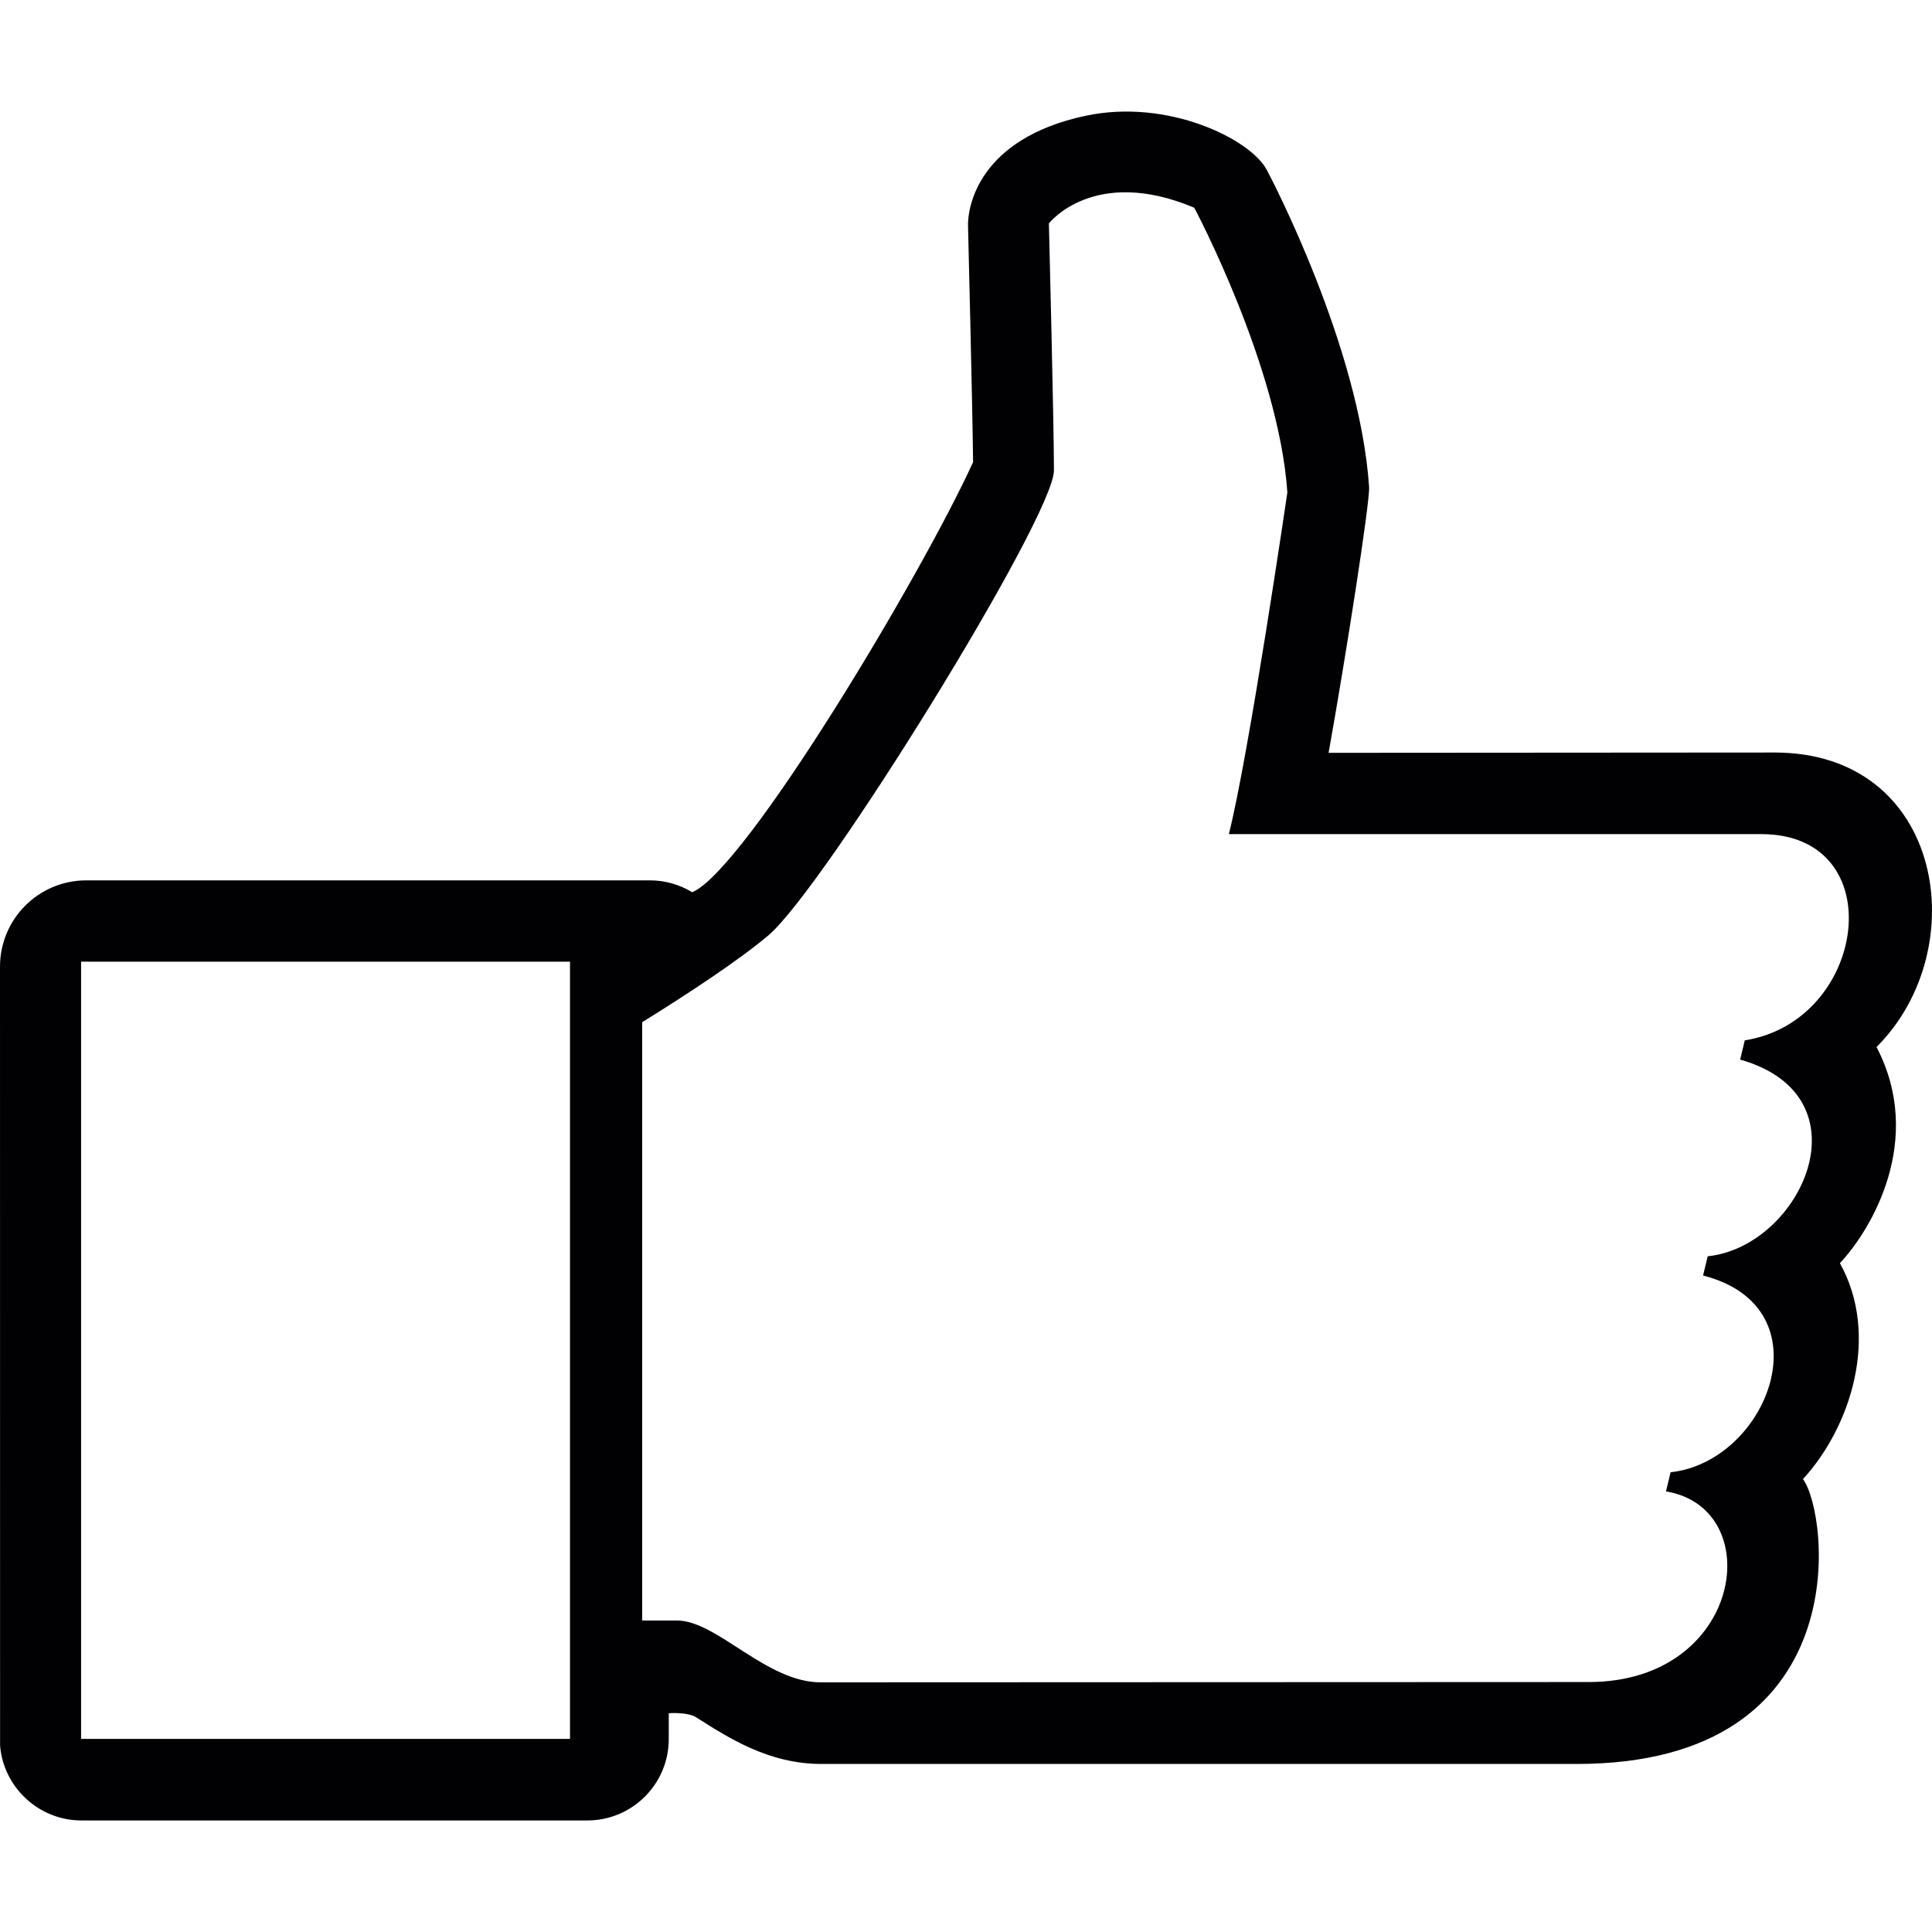
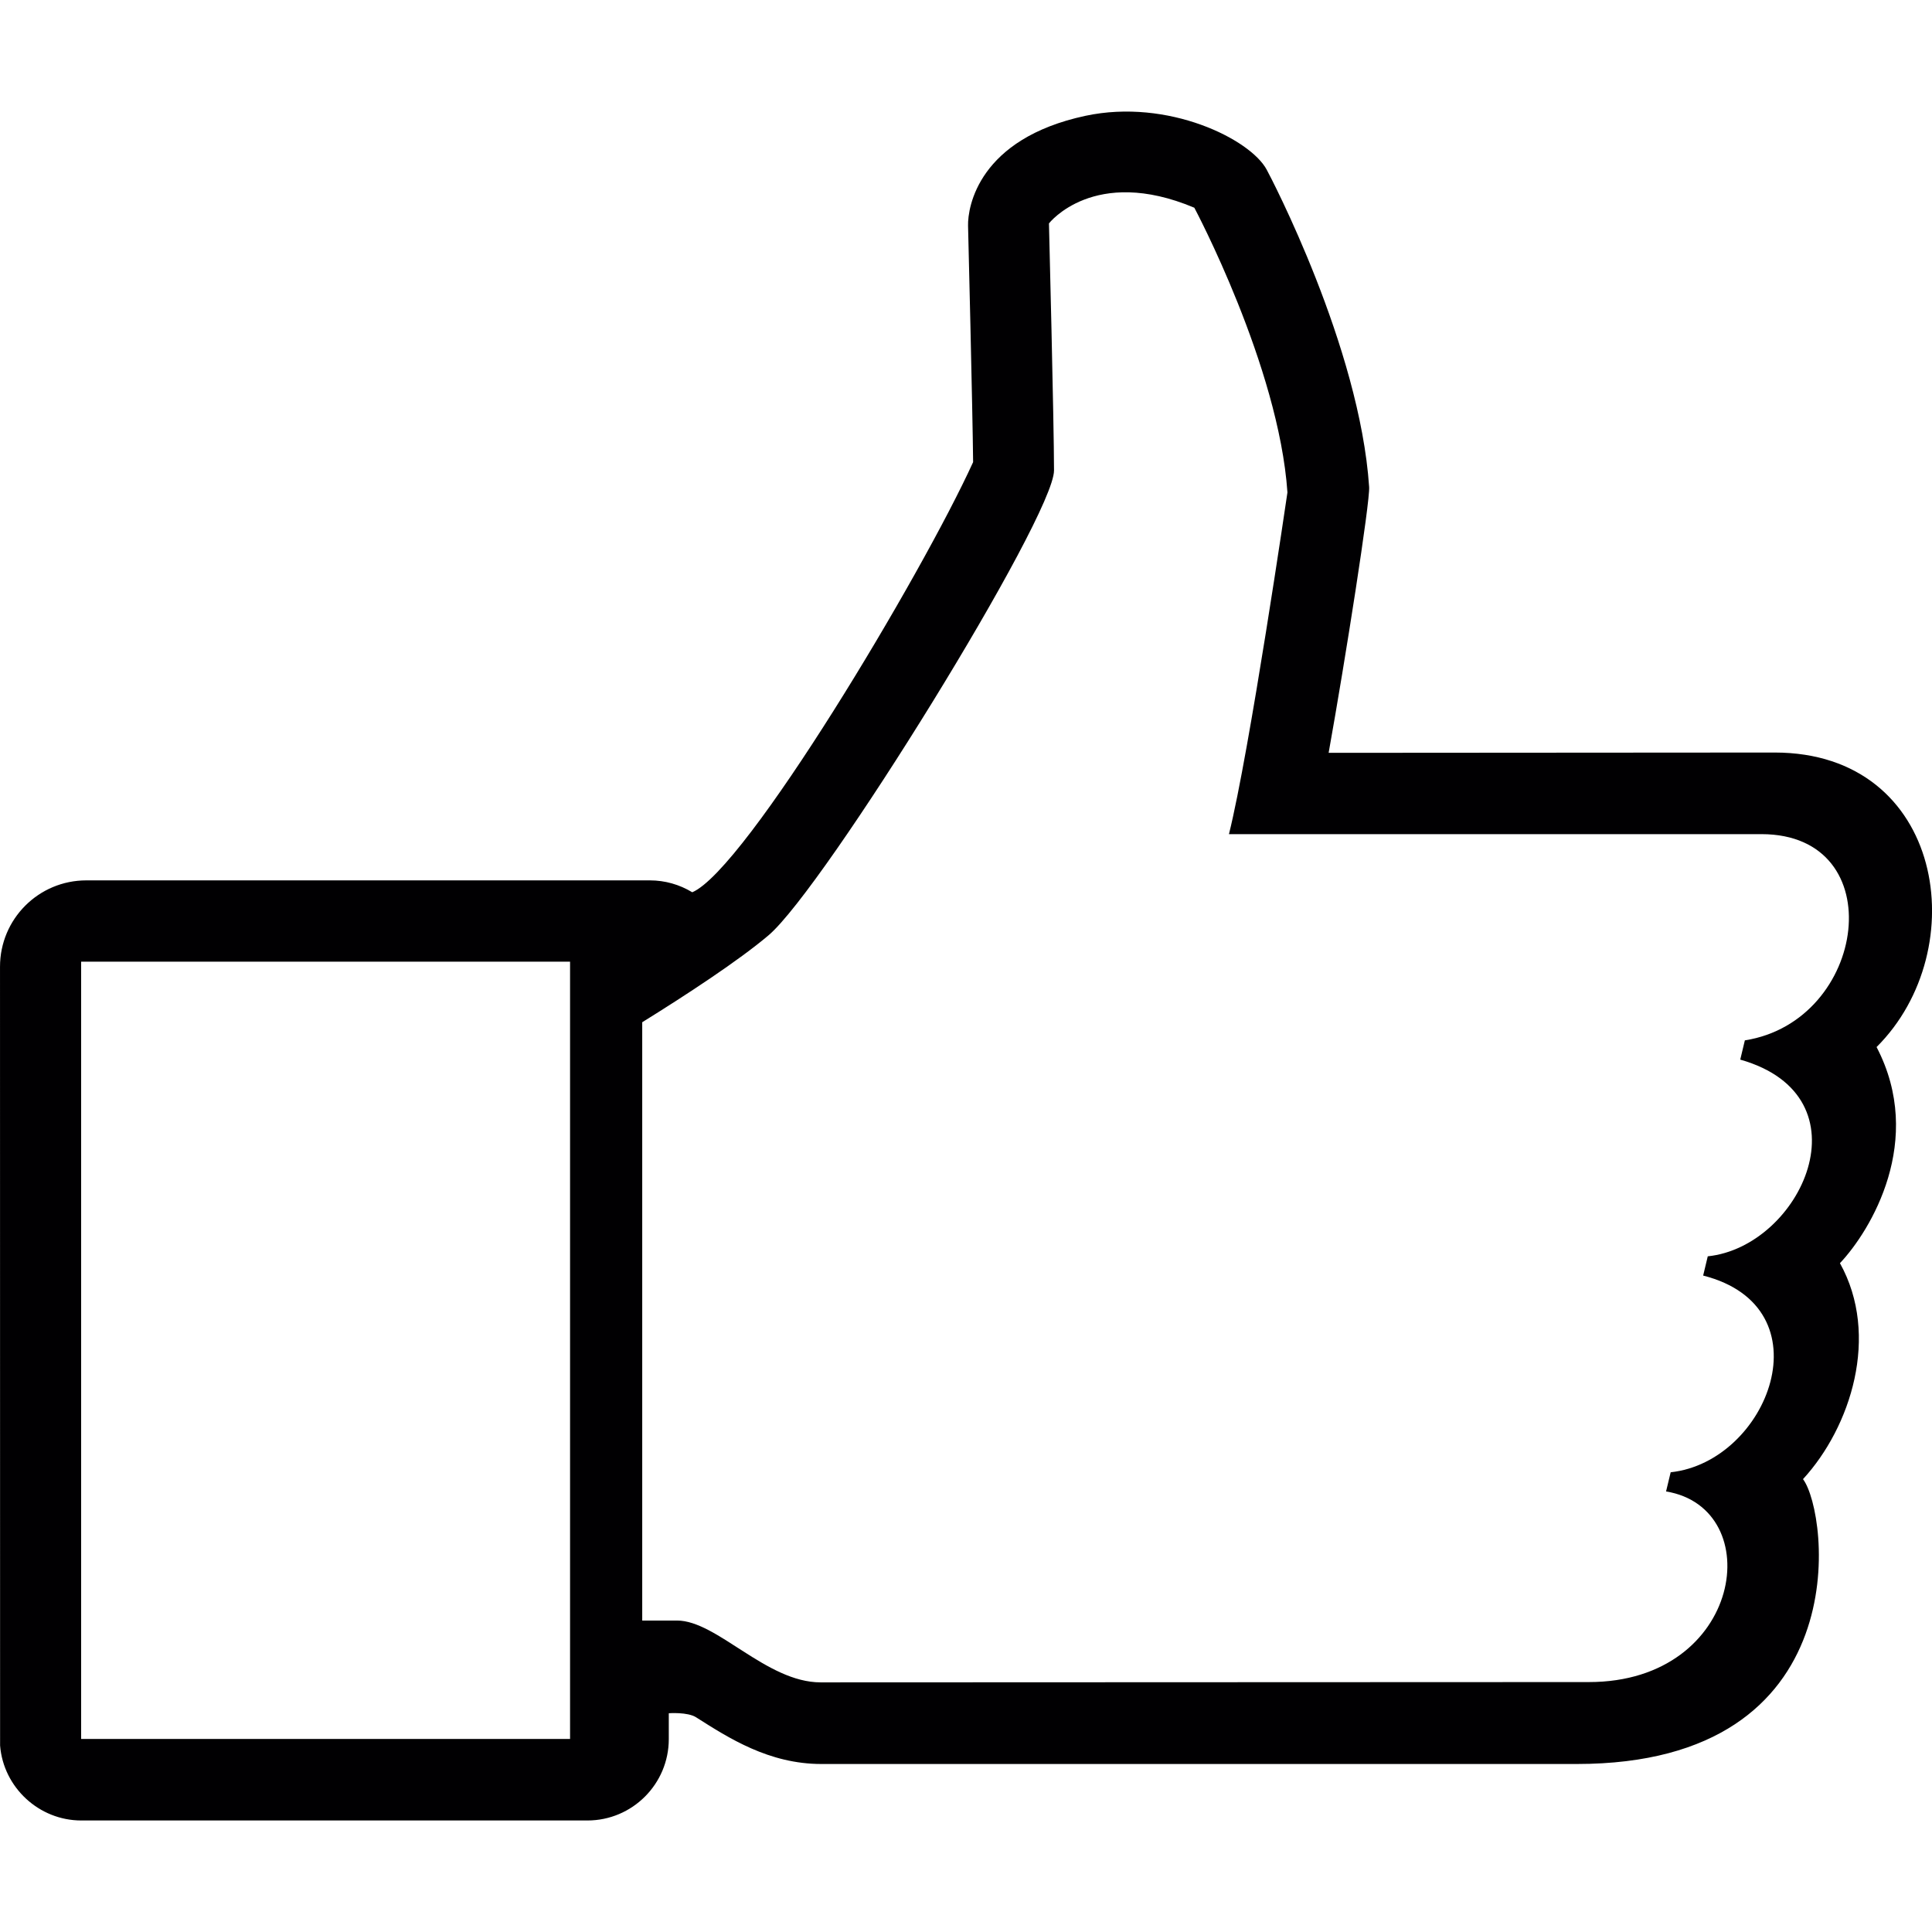
- <svg xmlns="http://www.w3.org/2000/svg" version="1.1" id="Capa_1" x="0px" y="0px" viewBox="0 0 155.123 155.123" style="enable-background:new 0 0 155.123 155.123;" xml:space="preserve">
-   <g>
-     <g>
-       <path style="fill:#010002;" d="M150.669,84.068c7.858-7.823,5.43-23.647-8.181-23.647l-35.813,0.024    c1.36-7.584,3.33-20.156,3.252-21.343c-0.752-11.242-7.918-24.924-8.228-25.484c-1.307-2.434-7.906-5.734-14.547-4.32    c-8.586,1.838-9.463,7.315-9.428,8.825c0,0,0.37,14.983,0.406,18.981c-4.105,9.016-18.259,32.71-22.549,34.536    c-1.026-0.621-2.19-0.955-3.401-0.955H6.934C3.091,70.685,0,73.793,0,77.618l0.006,62.533c0.269,3.371,3.133,6.015,6.516,6.015    h40.64c3.604,0,6.534-2.93,6.534-6.534v-2.076c0,0,1.51-0.113,2.196,0.328c2.613,1.659,5.842,3.747,10.054,3.747h60.647    c22.674,0,20.24-20.126,18.169-22.871c3.831-4.171,6.2-11.528,2.966-17.34C150.21,98.789,154.578,91.557,150.669,84.068z     M45.766,139.62H6.51V77.212h39.256V139.62z M140.09,83.531l-0.37,1.545c10.448,2.971,4.887,15.013-2.608,15.794l-0.37,1.545    c10.018,2.548,5.239,14.947-2.608,15.794l-0.37,1.539c8.181,1.343,6.2,15.305-6.194,15.305l-61.686,0.024    c-4.356,0-8.324-4.964-11.528-4.964H51.56V82.075c3.485-2.16,7.769-4.964,10.15-6.987c4.499-3.837,22.913-33.593,22.913-37.317    s-0.406-19.834-0.406-19.834s3.61-4.654,11.671-1.259c0,0,6.784,12.721,7.476,22.859c0,0-3.055,20.884-4.696,27.436h42.765    C151.94,66.985,149.935,81.986,140.09,83.531z" />
-     </g>
-   </g>
-   <g>
- </g>
-   <g>
- </g>
-   <g>
- </g>
-   <g>
- </g>
-   <g>
- </g>
-   <g>
- </g>
-   <g>
- </g>
-   <g>
- </g>
-   <g>
- </g>
-   <g>
- </g>
-   <g>
- </g>
-   <g>
- </g>
-   <g>
- </g>
-   <g>
- </g>
-   <g>
- </g>
+ <svg xmlns="http://www.w3.org/2000/svg" enable-background="new 0 0 155.123 155.123" version="1.1" viewBox="0 0 155.12 155.12" xml:space="preserve">
+   <path d="m150.67 84.068c7.858-7.823 5.43-23.647-8.181-23.647l-35.813 0.024c1.36-7.584 3.33-20.156 3.252-21.343-0.752-11.242-7.918-24.924-8.228-25.484-1.307-2.434-7.906-5.734-14.547-4.32-8.586 1.838-9.463 7.315-9.428 8.825 0 0 0.37 14.983 0.406 18.981-4.105 9.016-18.259 32.71-22.549 34.536-1.026-0.621-2.19-0.955-3.401-0.955h-45.246c-3.843 0-6.934 3.108-6.934 6.933l6e-3 62.533c0.269 3.371 3.133 6.015 6.516 6.015h40.64c3.604 0 6.534-2.93 6.534-6.534v-2.076s1.51-0.113 2.196 0.328c2.613 1.659 5.842 3.747 10.054 3.747h60.647c22.674 0 20.24-20.126 18.169-22.871 3.831-4.171 6.2-11.528 2.966-17.34 2.482-2.631 6.85-9.863 2.941-17.352zm-104.9 55.552h-39.256v-62.408h39.256v62.408zm94.324-56.089-0.37 1.545c10.448 2.971 4.887 15.013-2.608 15.794l-0.37 1.545c10.018 2.548 5.239 14.947-2.608 15.794l-0.37 1.539c8.181 1.343 6.2 15.305-6.194 15.305l-61.686 0.024c-4.356 0-8.324-4.964-11.528-4.964h-2.796v-48.038c3.485-2.16 7.769-4.964 10.15-6.987 4.499-3.837 22.913-33.593 22.913-37.317s-0.406-19.834-0.406-19.834 3.61-4.654 11.671-1.259c0 0 6.784 12.721 7.476 22.859 0 0-3.055 20.884-4.696 27.436h42.765c10.507 0.012 8.502 15.013-1.343 16.558z" fill="#010002" />
</svg>
